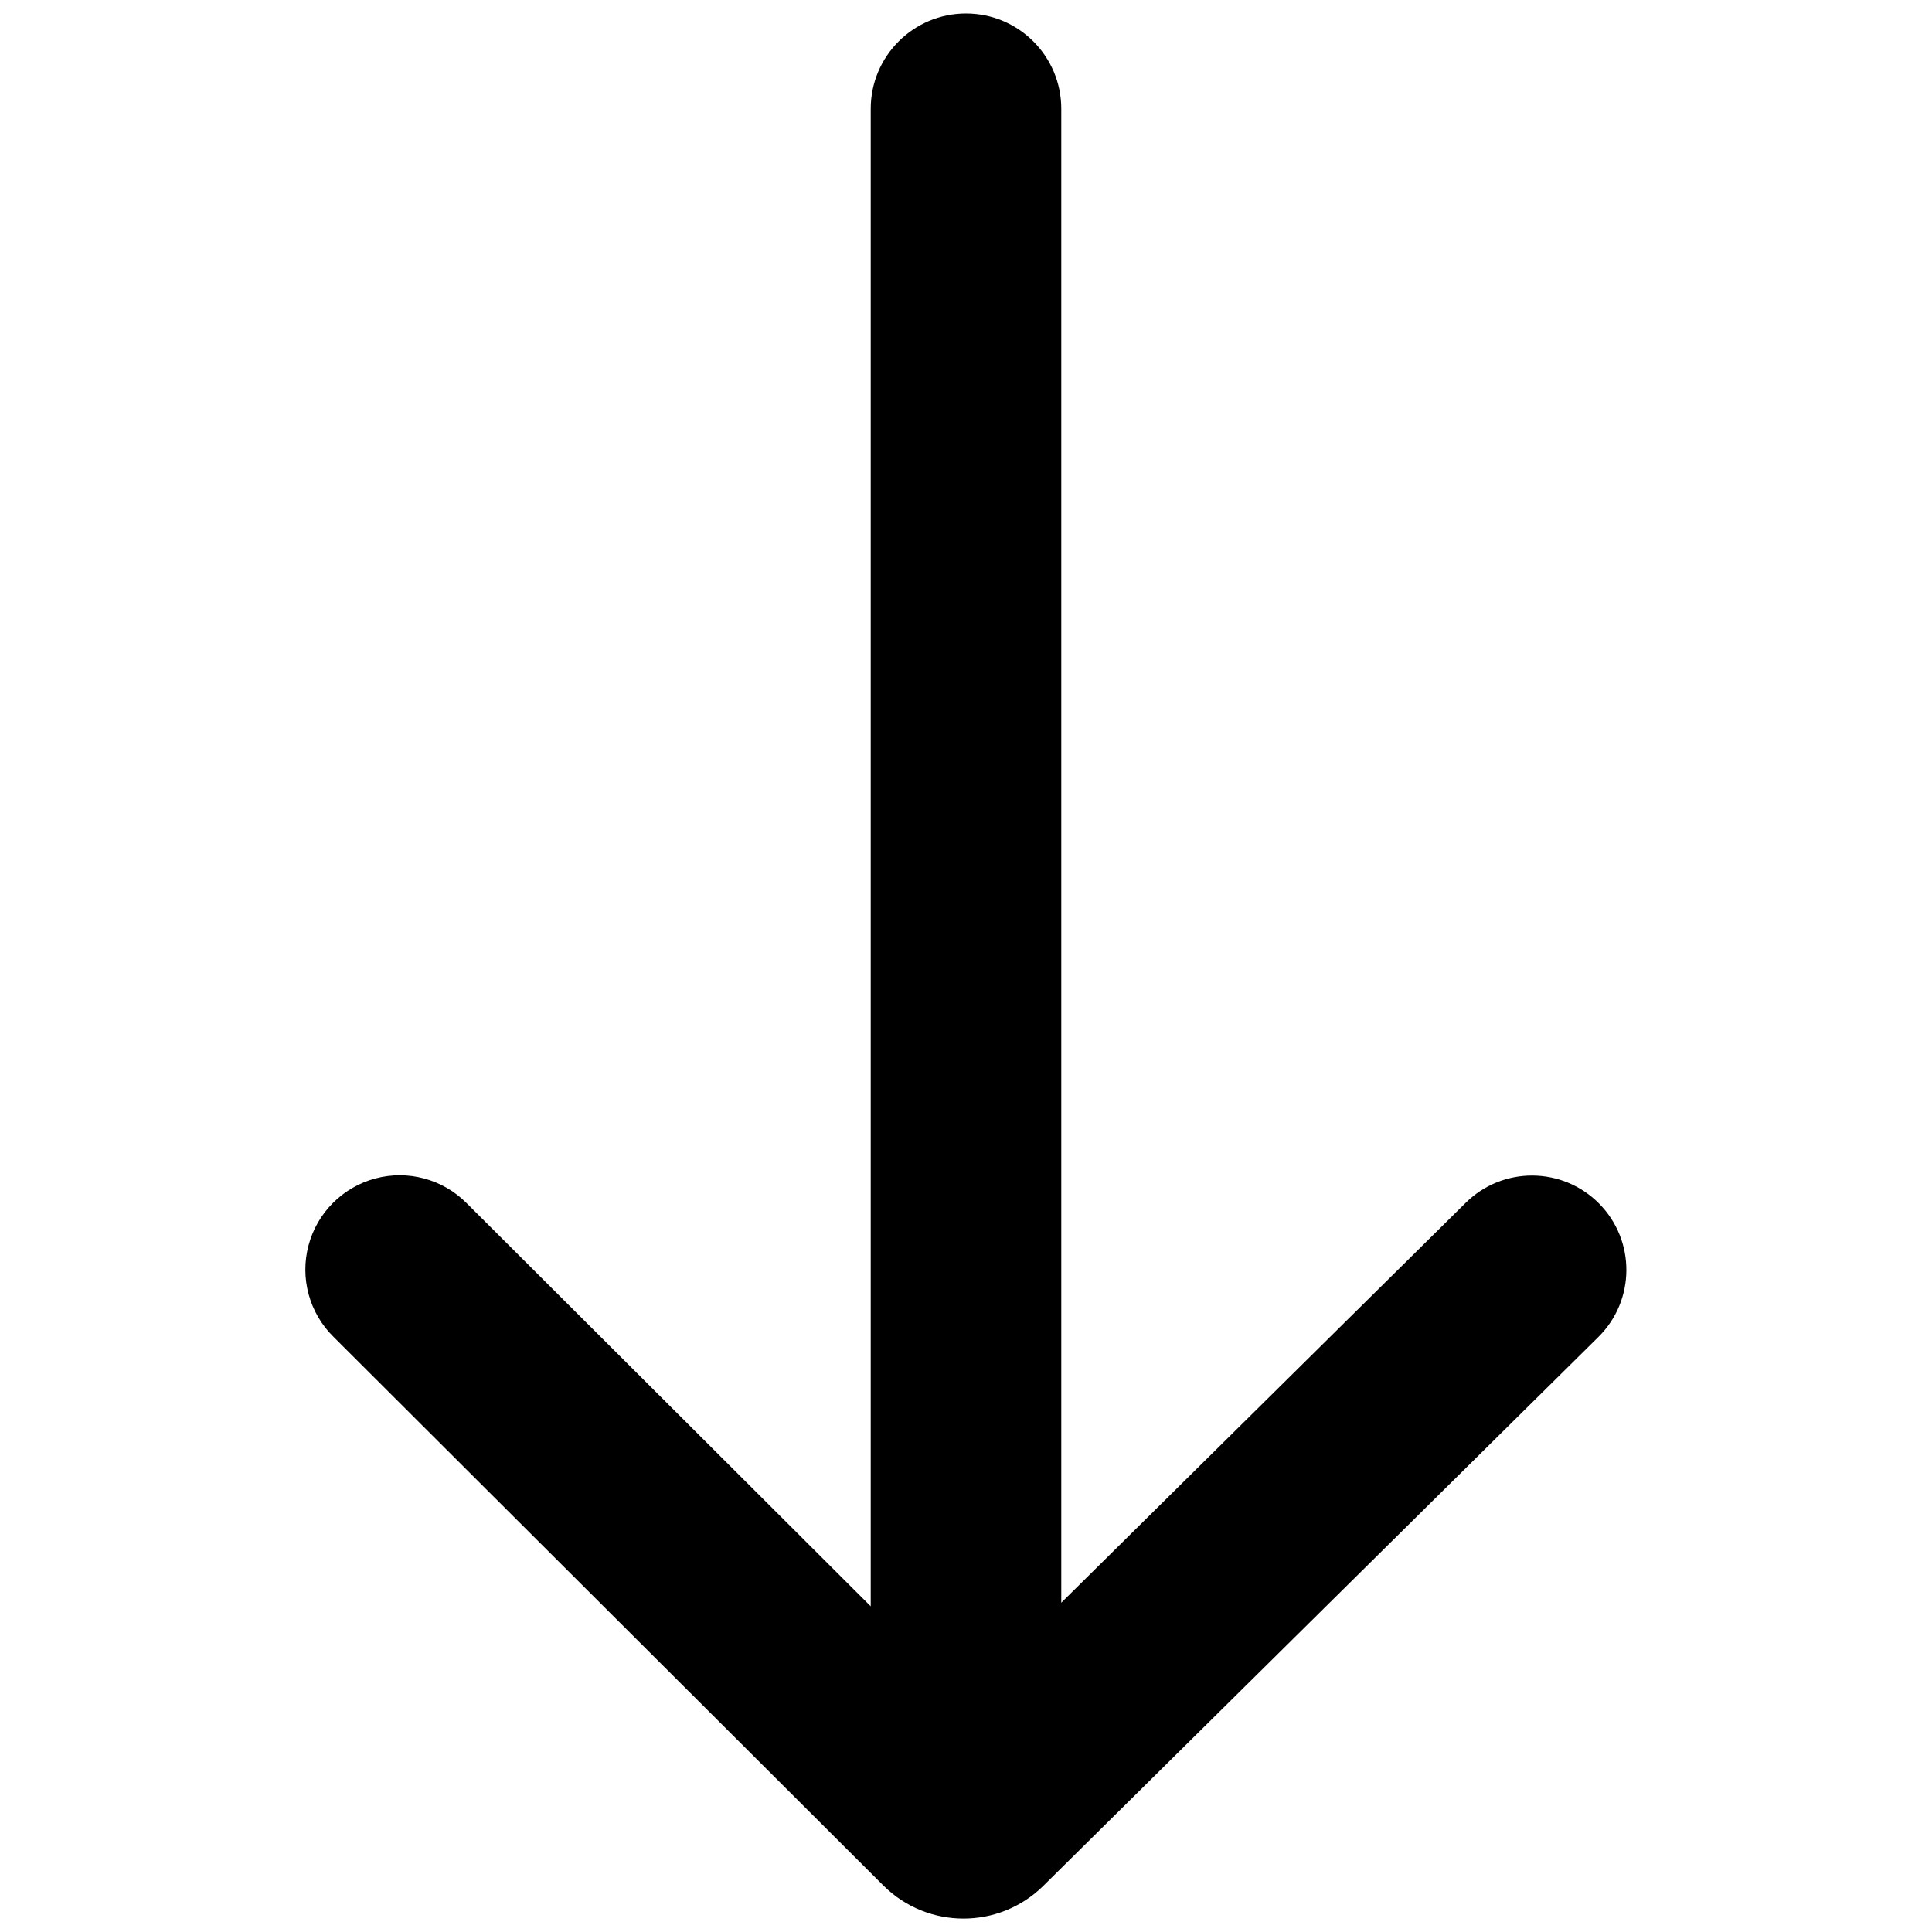
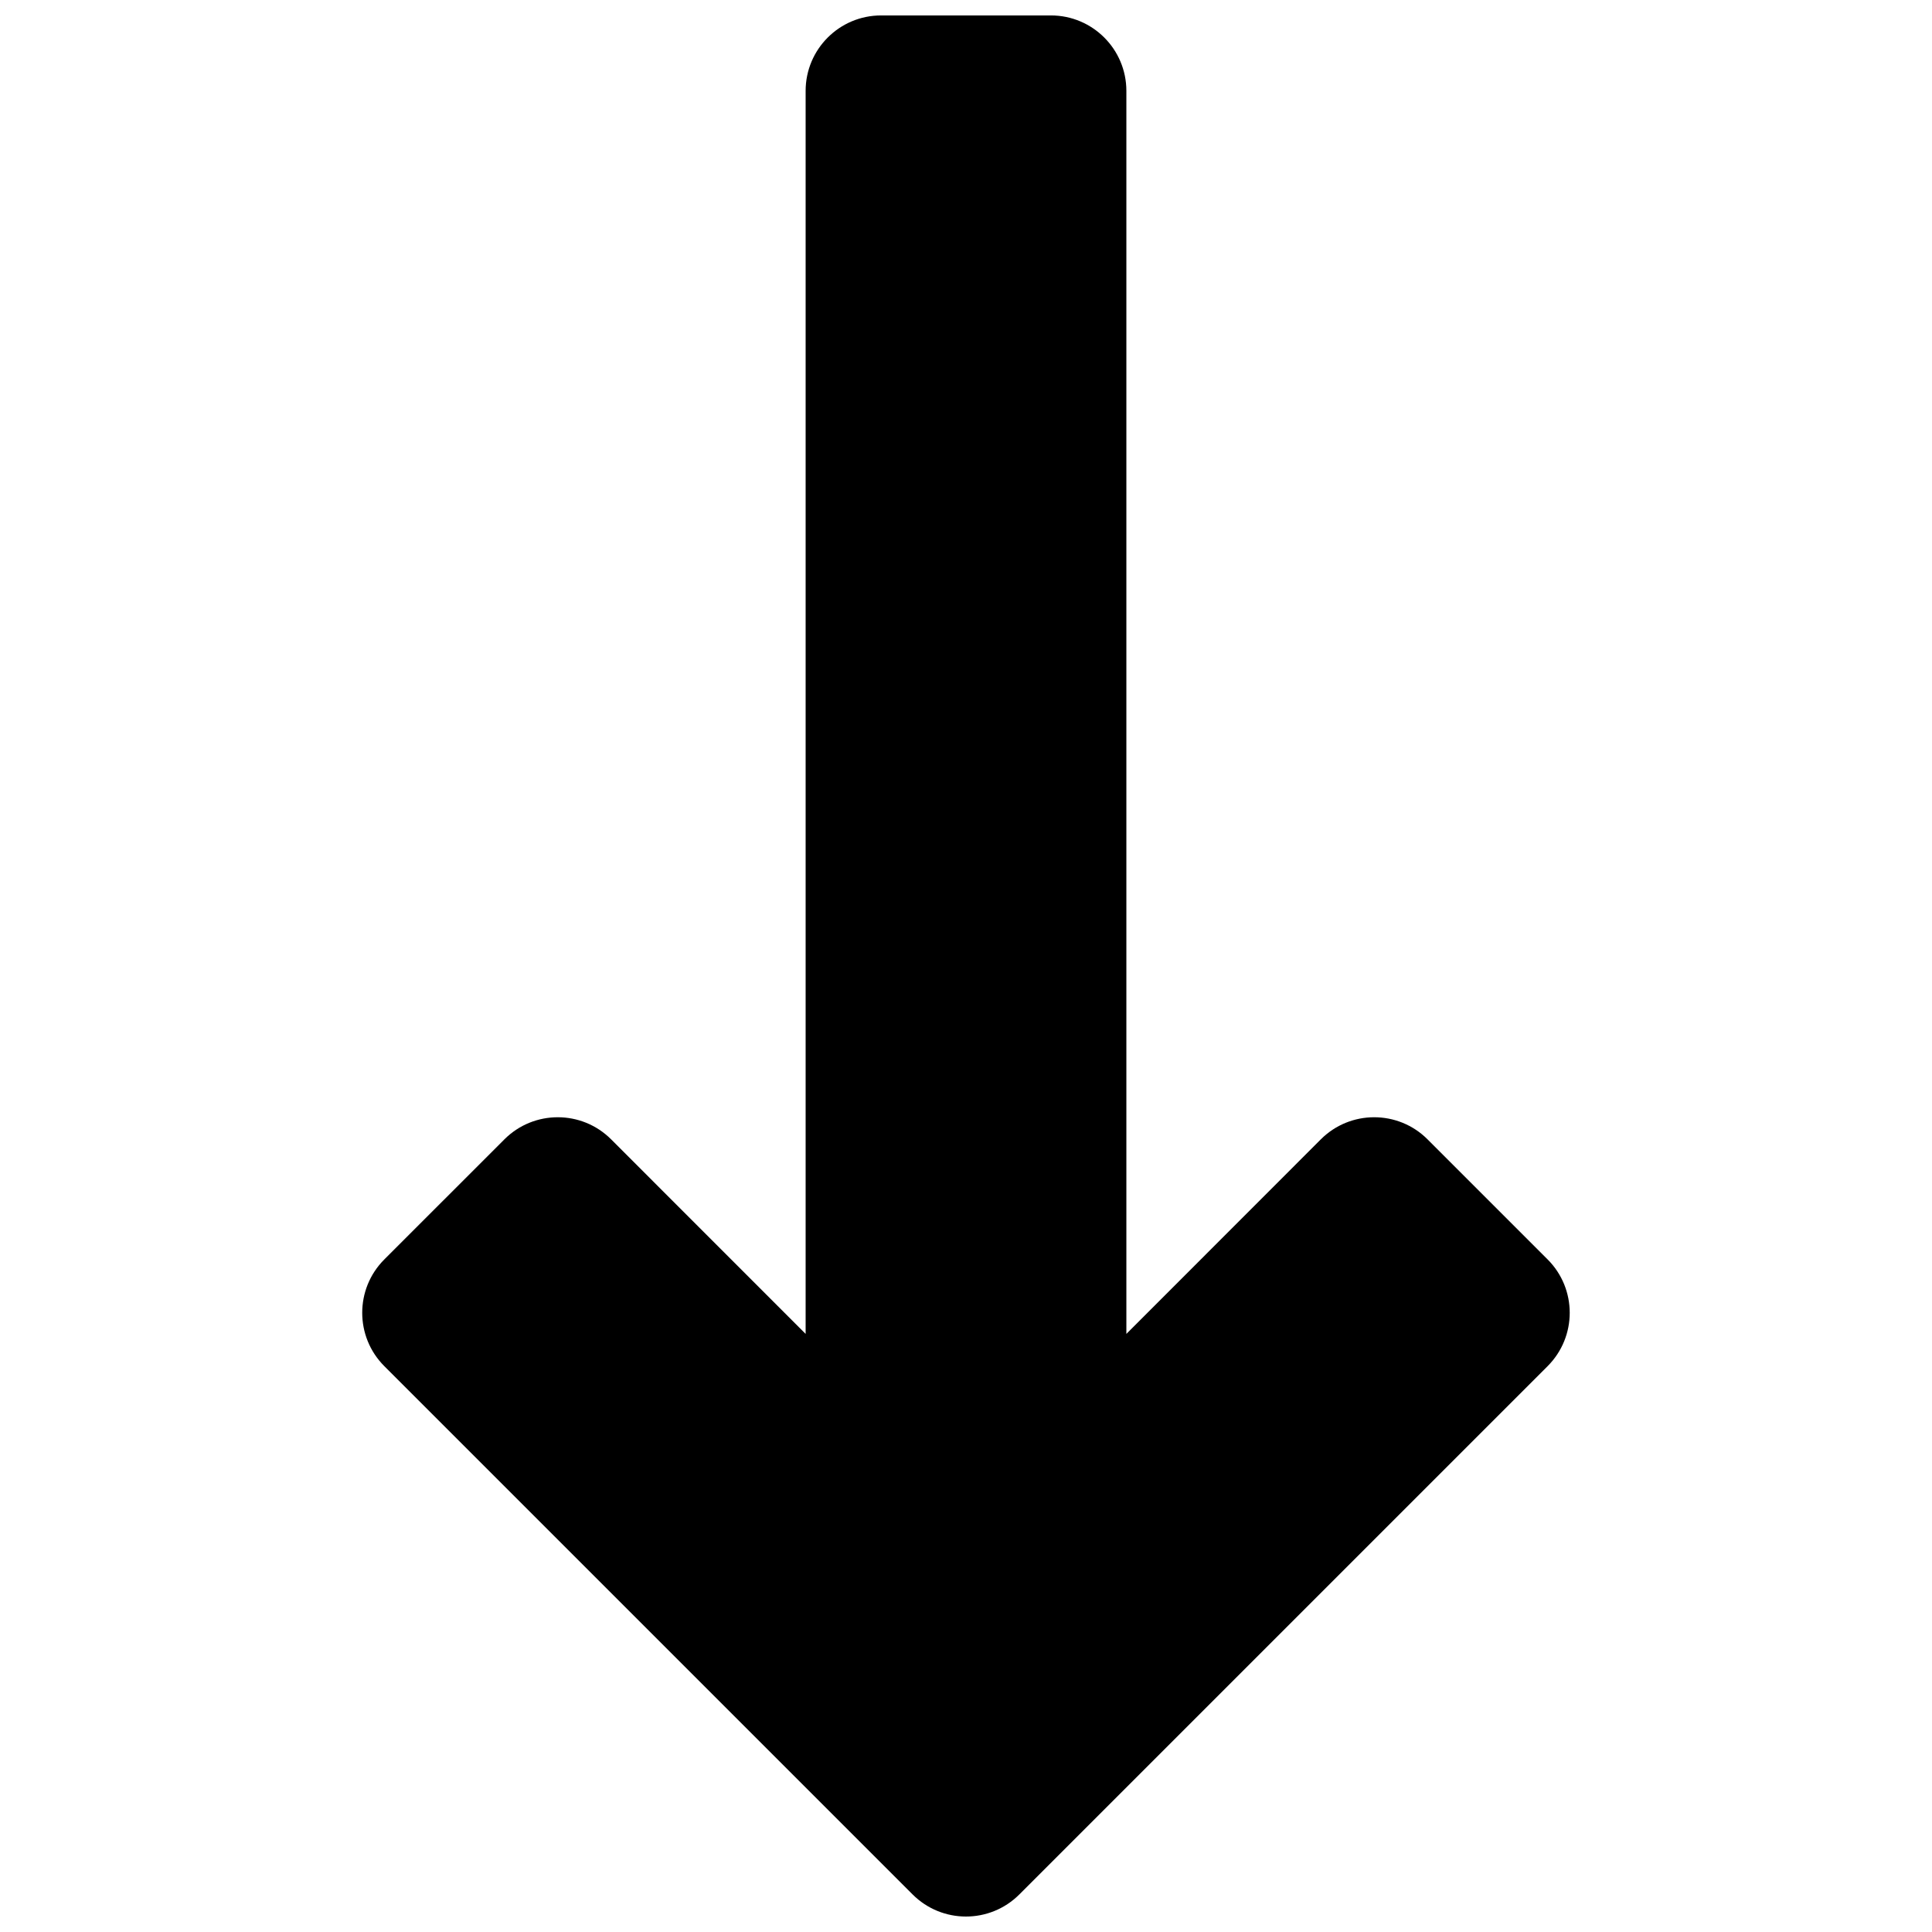
- <svg xmlns="http://www.w3.org/2000/svg" id="icon-arrow-down" viewBox="0 0 1024 1024">
-   <path d="M847.55,637.92a50,50,0,0,0-70.71-.4L562.5,849.46V57.66a50.5,50.5,0,1,0-101,0V851.37L247.31,637.68a50,50,0,1,0-70.63,70.79l291.62,291a60.26,60.26,0,0,0,84.56.19l294.28-291A50,50,0,0,0,847.55,637.92Z" />
+ <svg xmlns="http://www.w3.org/2000/svg" viewBox="0 0 1024 1024">
+   <g id="icon-arrow-down">
+     <path d="M203.7,724.09l280,280a40,40,0,0,0,56.57,0l280-280a40,40,0,0,0,0-56.57l-63.64-63.64a40,40,0,0,0-56.57,0L597,707V48.18a40,40,0,0,0-40-40H467a40,40,0,0,0-40,40V707L323.91,603.88a40,40,0,0,0-56.57,0L203.7,667.52A40,40,0,0,0,203.7,724.09Z" />
+   </g>
</svg>
